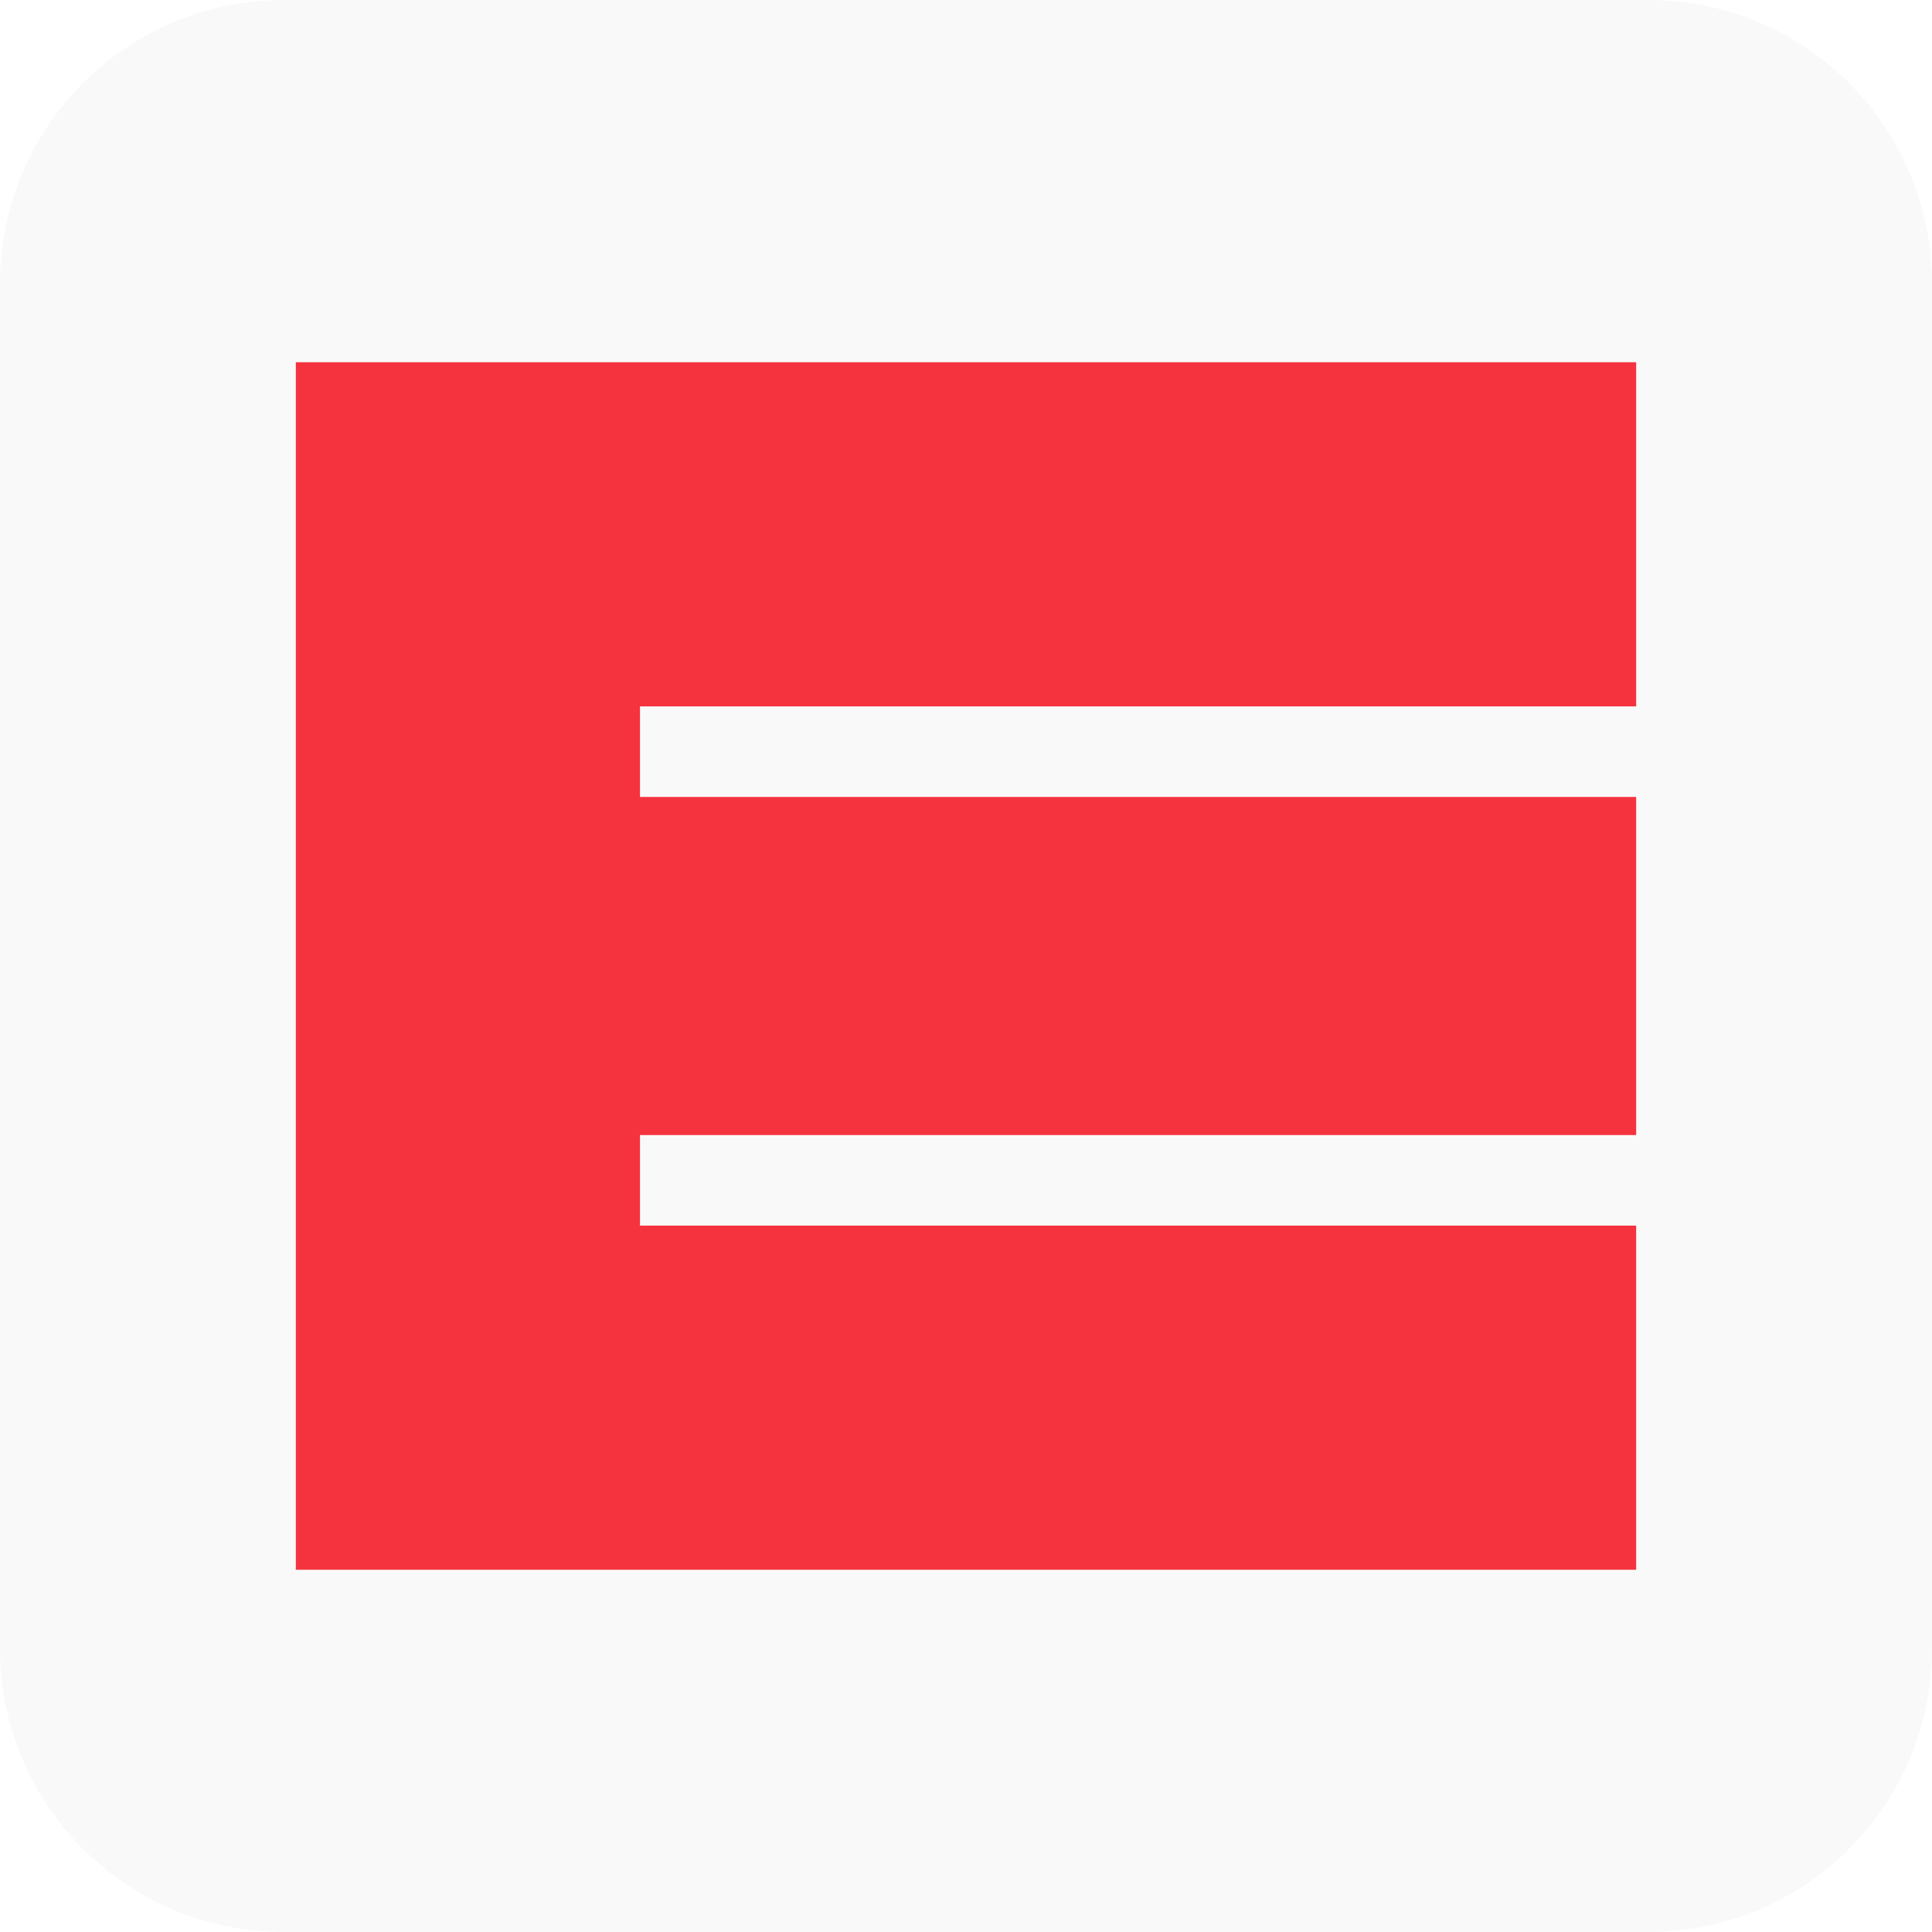
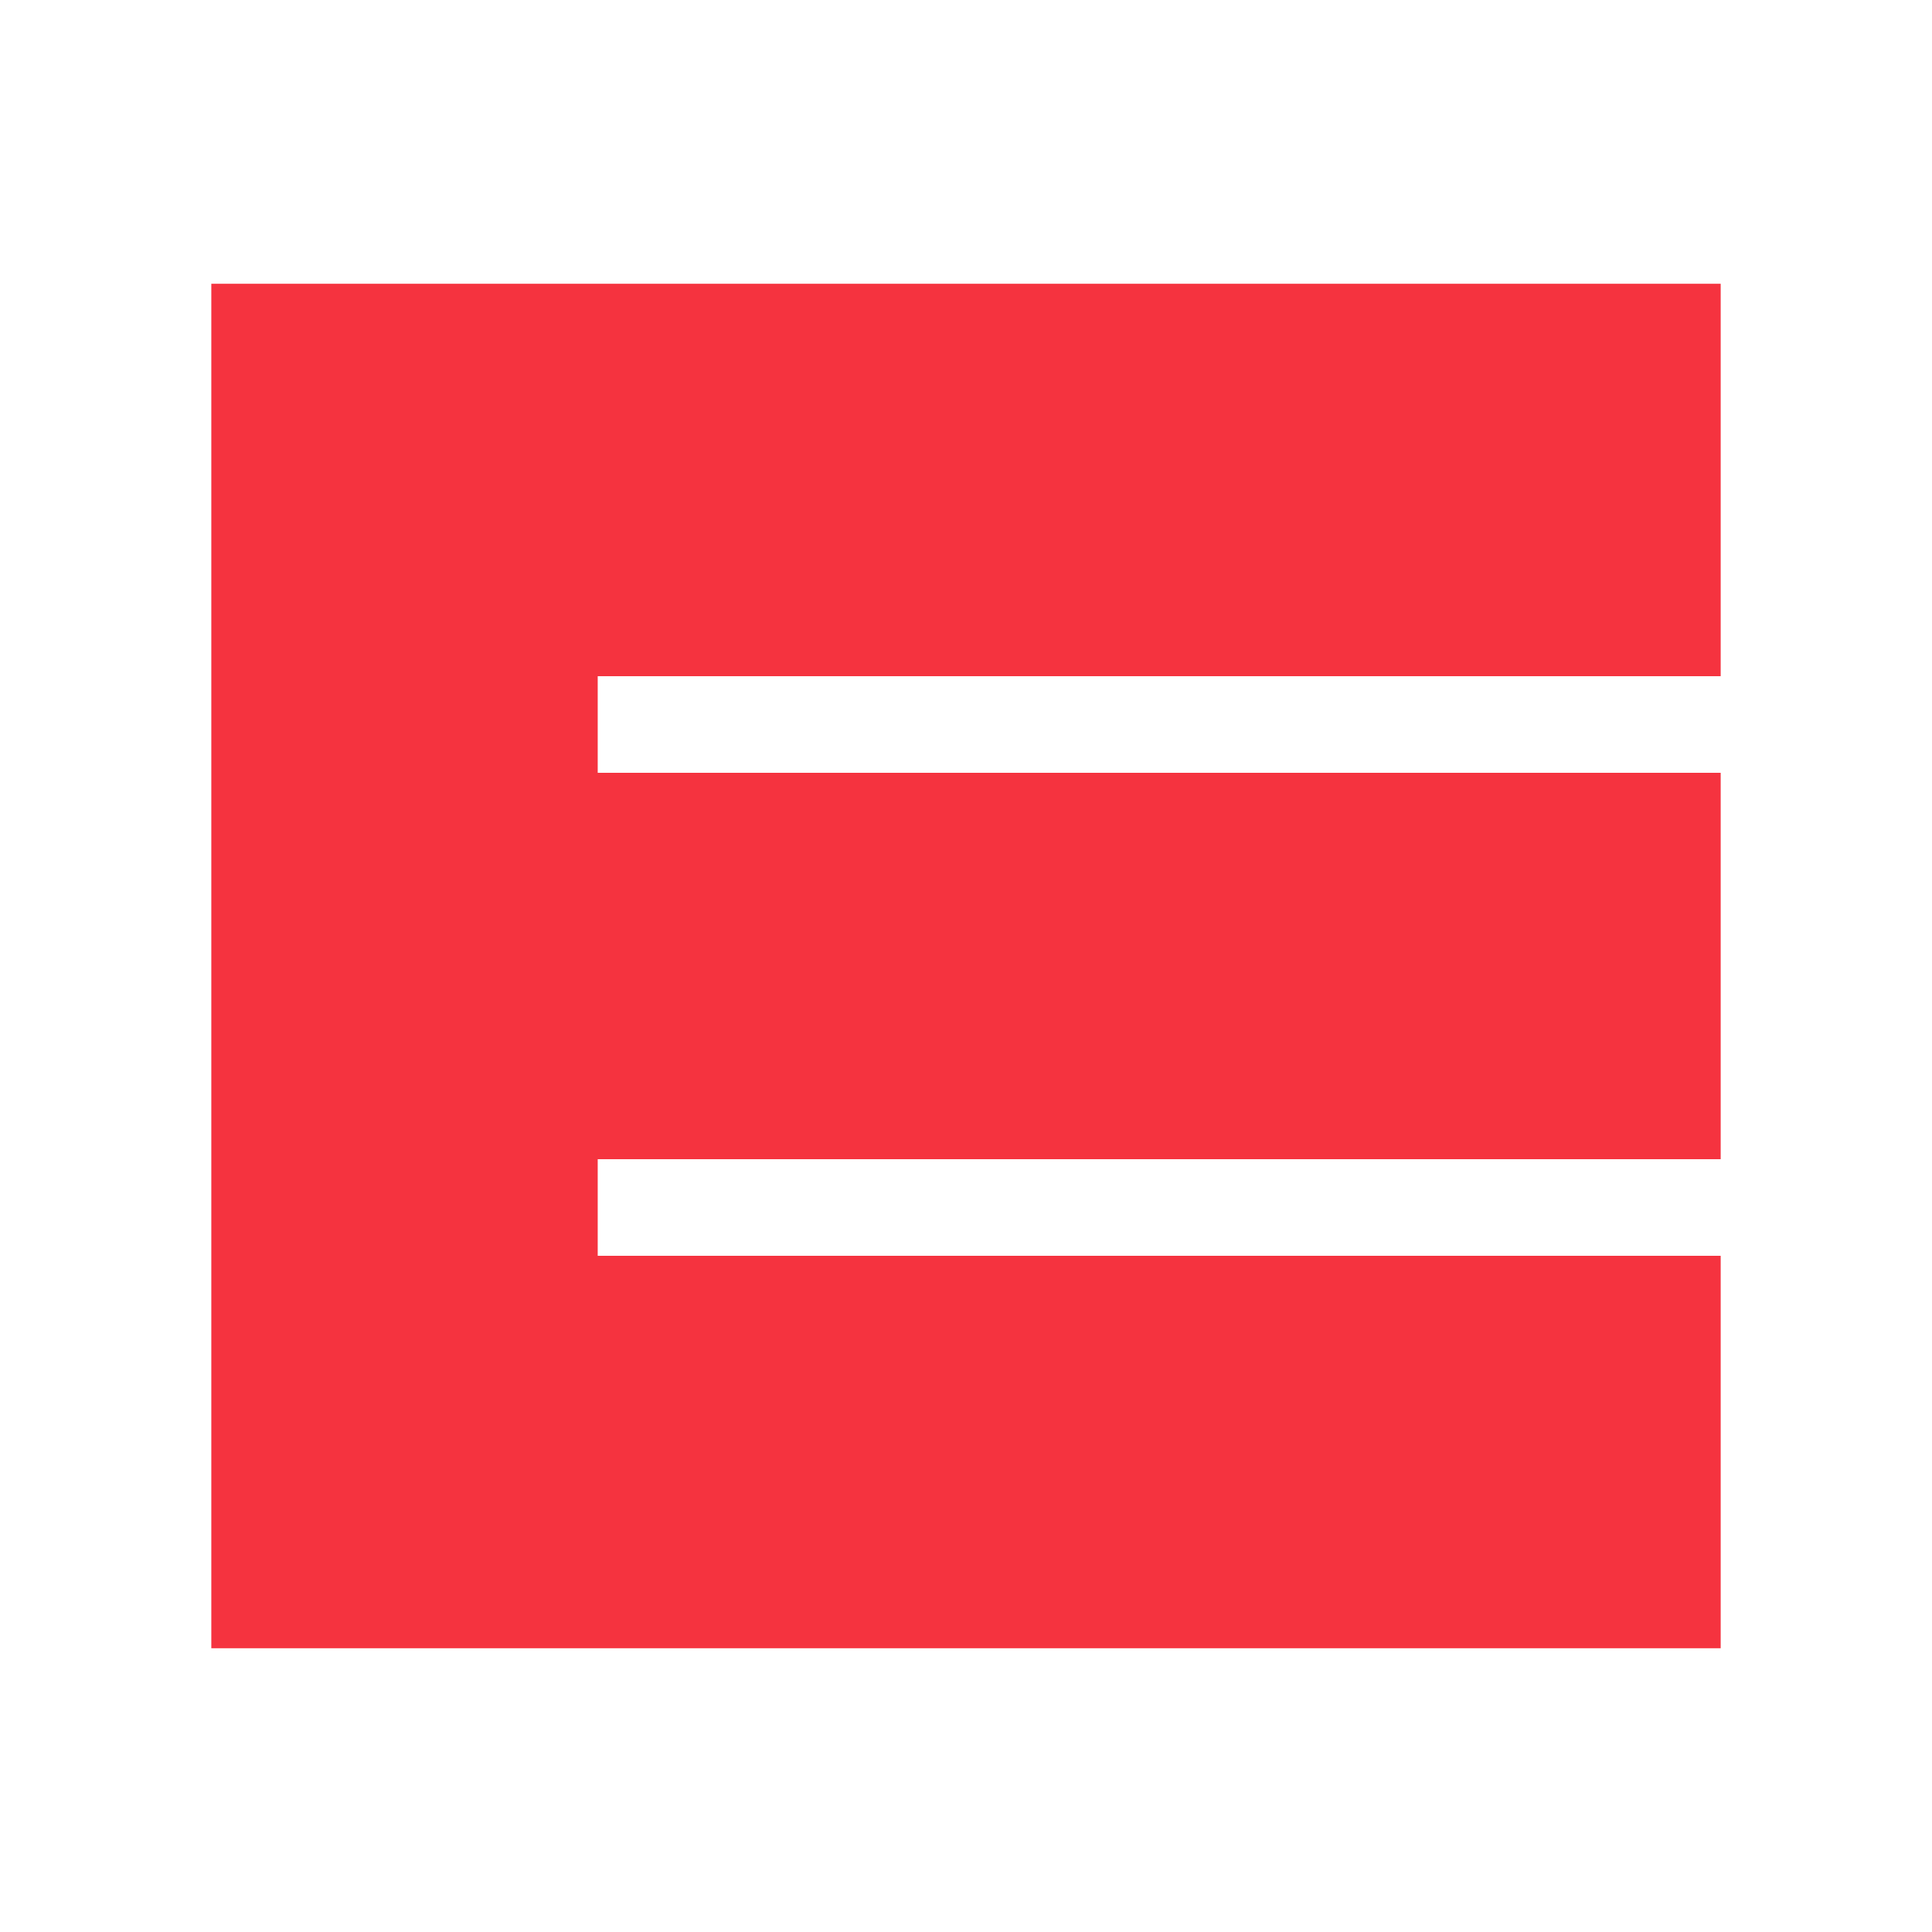
<svg xmlns="http://www.w3.org/2000/svg" version="1.1" id="Layer_1" x="0px" y="0px" viewBox="0 0 32 32" style="enable-background:new 0 0 32 32;" xml:space="preserve">
  <style type="text/css">
- 	.st0{fill:#F9F9F9;}
- 	.st1{fill:#F5333F;}
+ 	.st0{fill:#F5333F;}
</style>
-   <path class="st0" d="M27.3,32H4.7C2.1,32,0,29.9,0,27.3V4.7C0,2.1,2.1,0,4.7,0h22.6C29.9,0,32,2.1,32,4.7v22.6  C32,29.9,29.9,32,27.3,32z" />
  <g>
    <g>
-       <polygon class="st1" points="10.6,11.7 10.6,13.2 27.1,13.2 27.1,18.8 10.6,18.8 10.6,20.3 27.1,20.3 27.1,26 4.9,26 4.9,6     27.1,6 27.1,11.7   " />
+       <polygon class="st0" points="9.9,11.2 9.9,12.8 28.5,12.8 28.5,19.2 9.9,19.2 9.9,20.8 28.5,20.8 28.5,27.3 3.5,27.3 3.5,4.7     28.5,4.7 28.5,11.2   " />
    </g>
  </g>
</svg>
